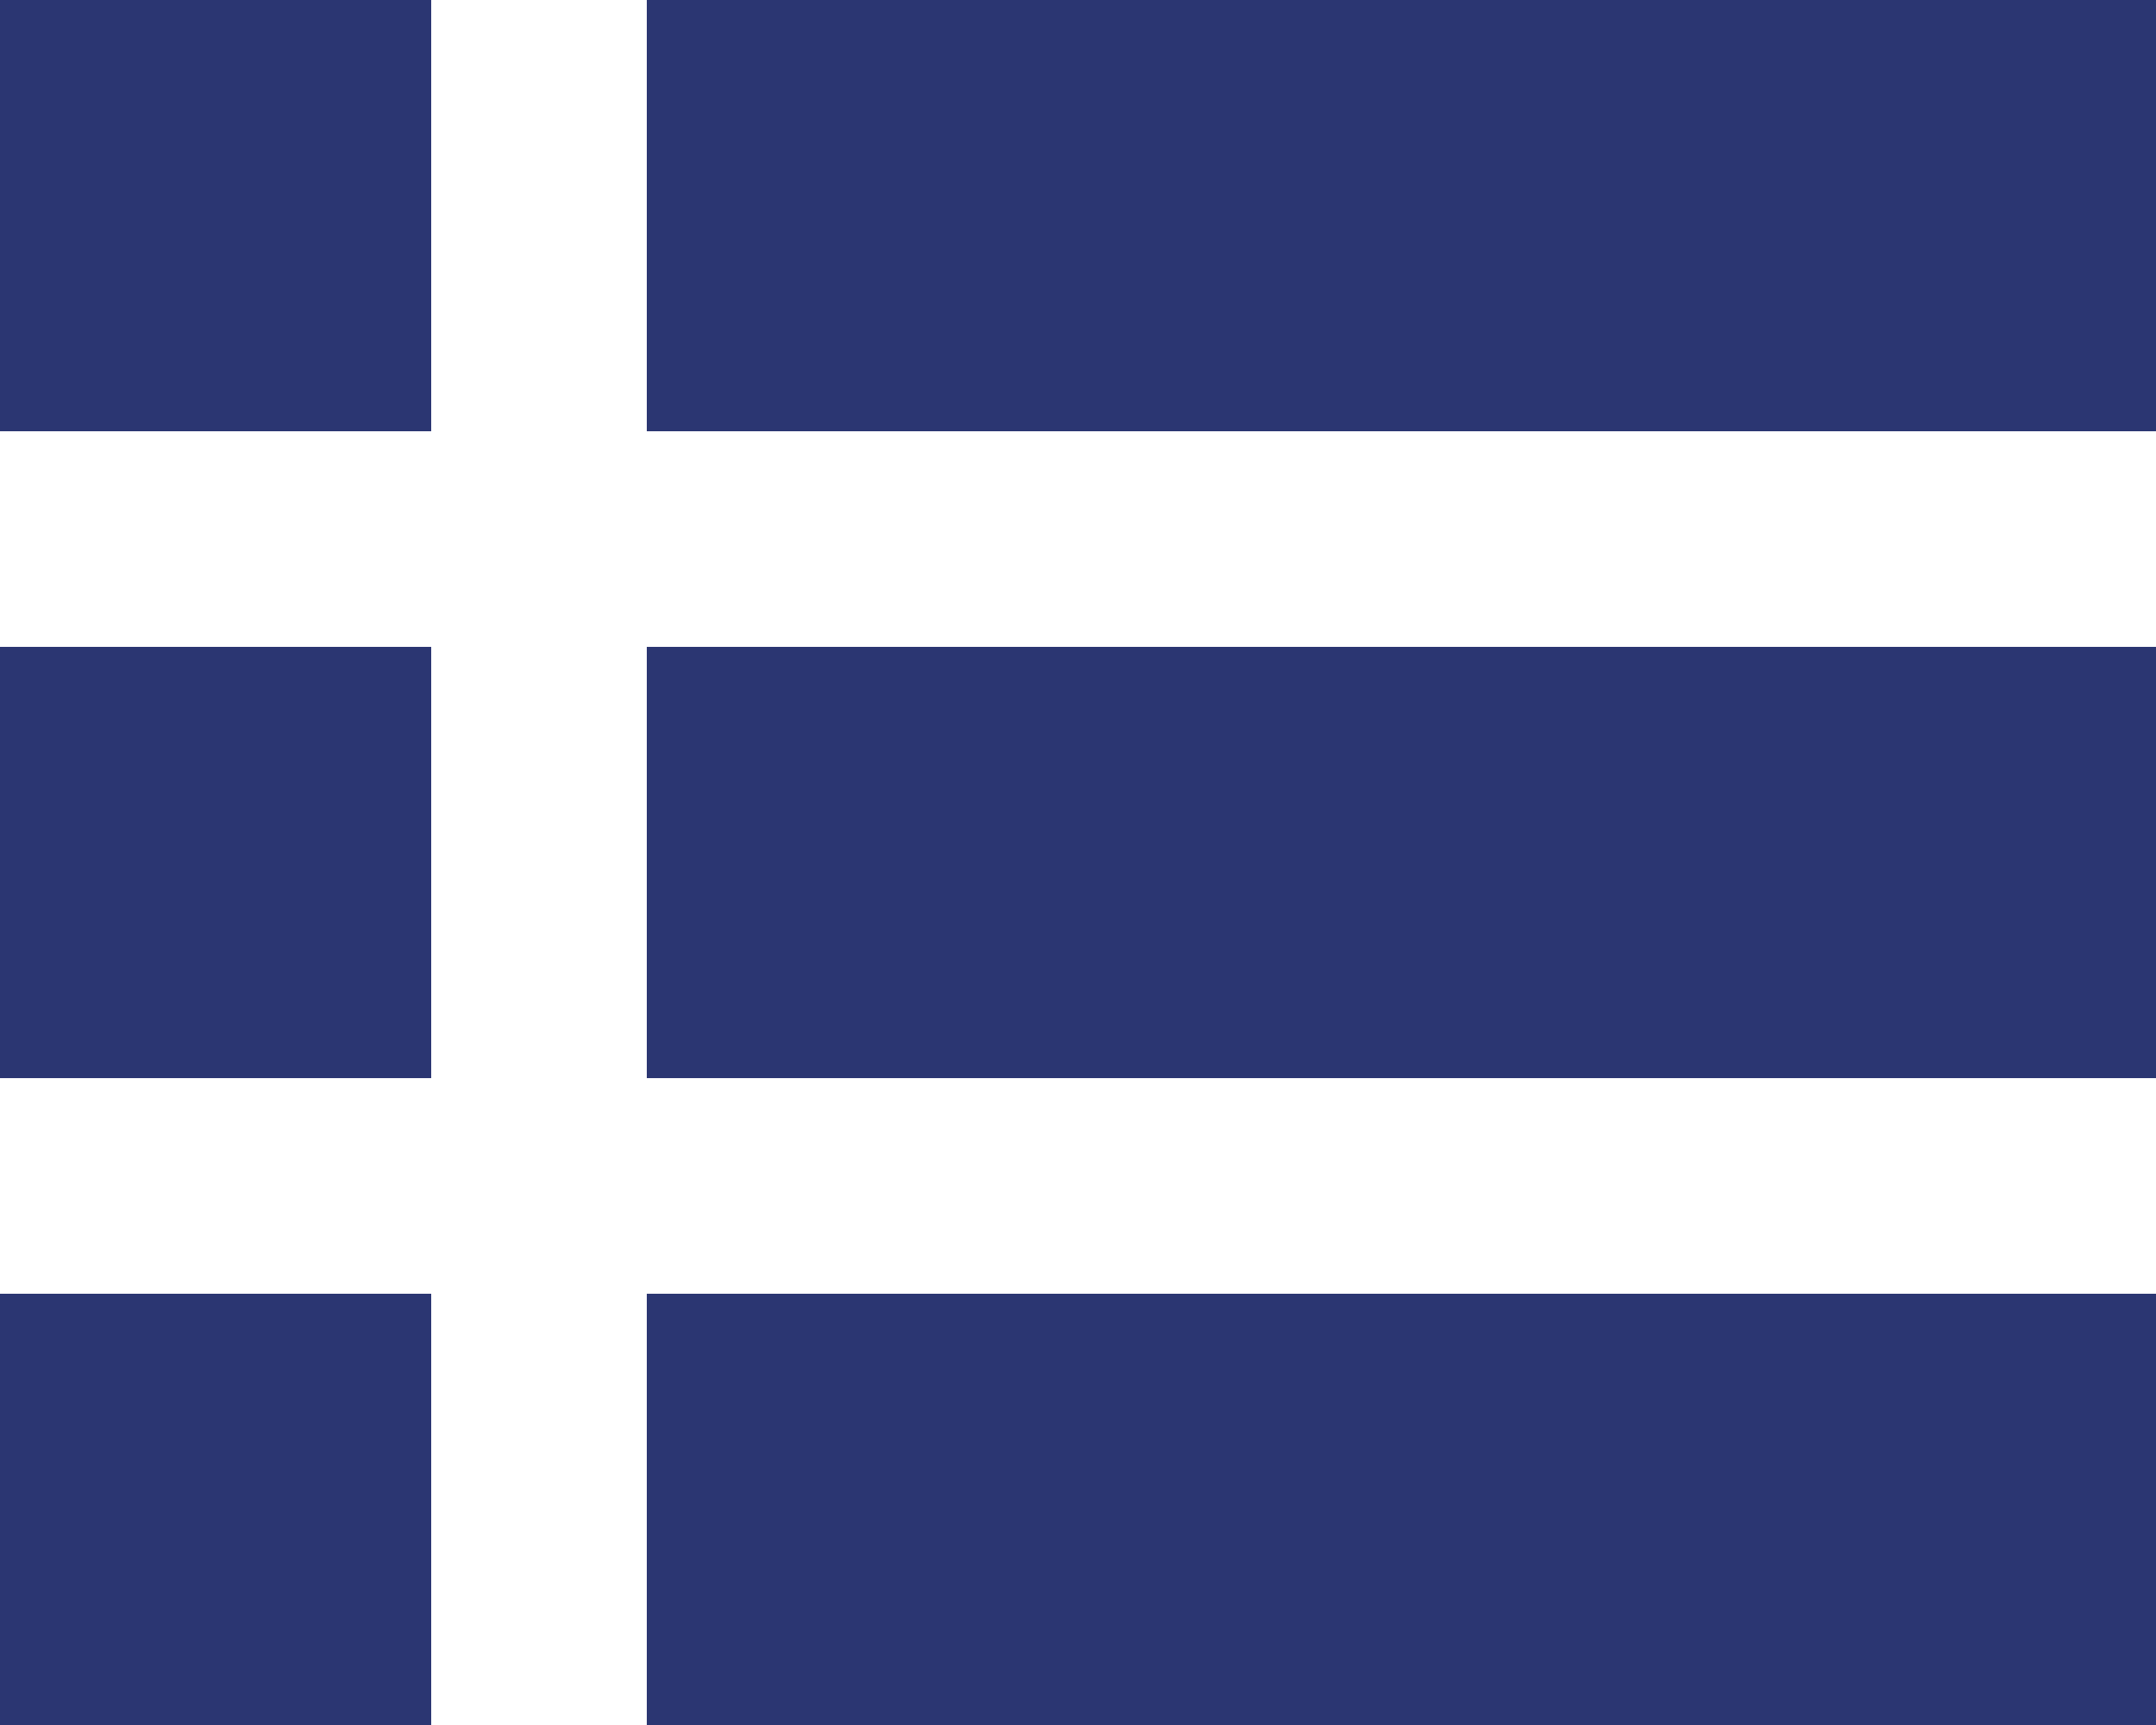
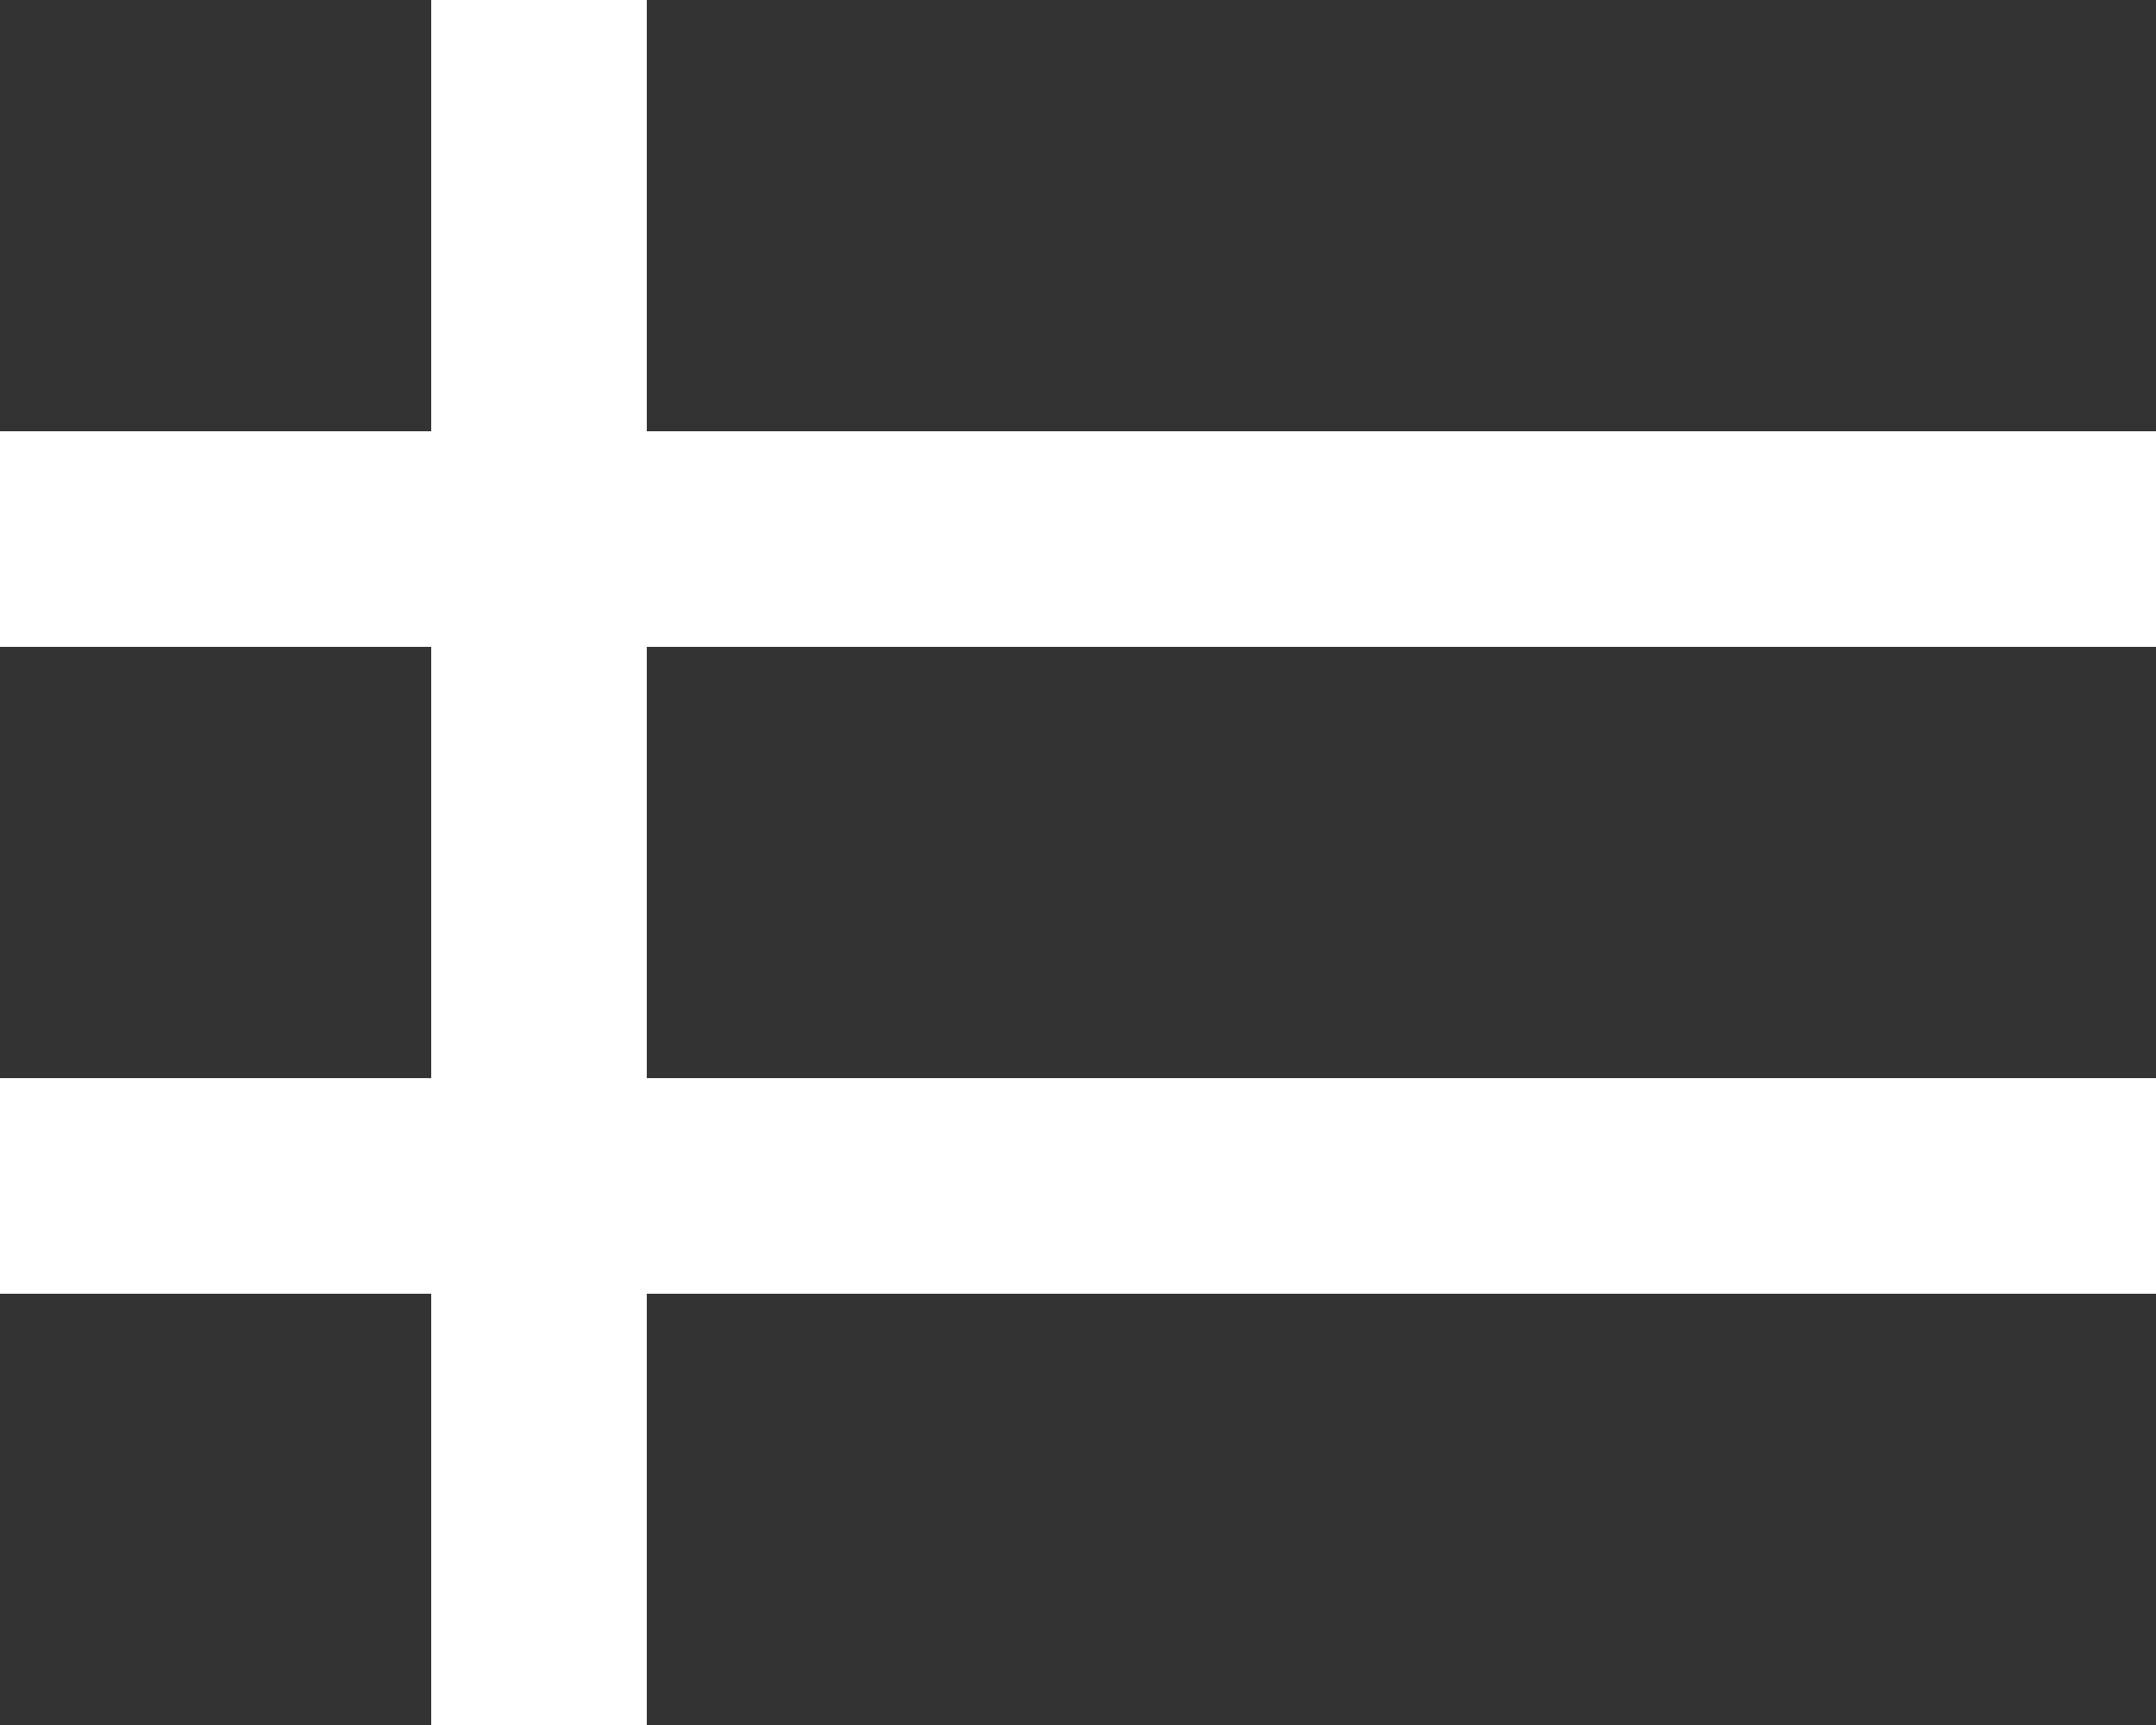
<svg xmlns="http://www.w3.org/2000/svg" width="20" height="16" viewBox="0 0 20 16" fill="none">
-   <path d="M0 16V12H4V16H0ZM6 16V12H20V16H6ZM0 10V6H4V10H0ZM6 10V6H20V10H6ZM0 4V0H4V4H0ZM6 4V0H20V4H6Z" fill="#2B3672" />
+   <path d="M0 16V12H4V16H0ZM6 16V12H20V16H6ZM0 10V6H4V10H0ZM6 10V6H20V10H6ZM0 4V0H4V4H0ZM6 4V0H20V4H6Z" fill="#333333" />
</svg>
